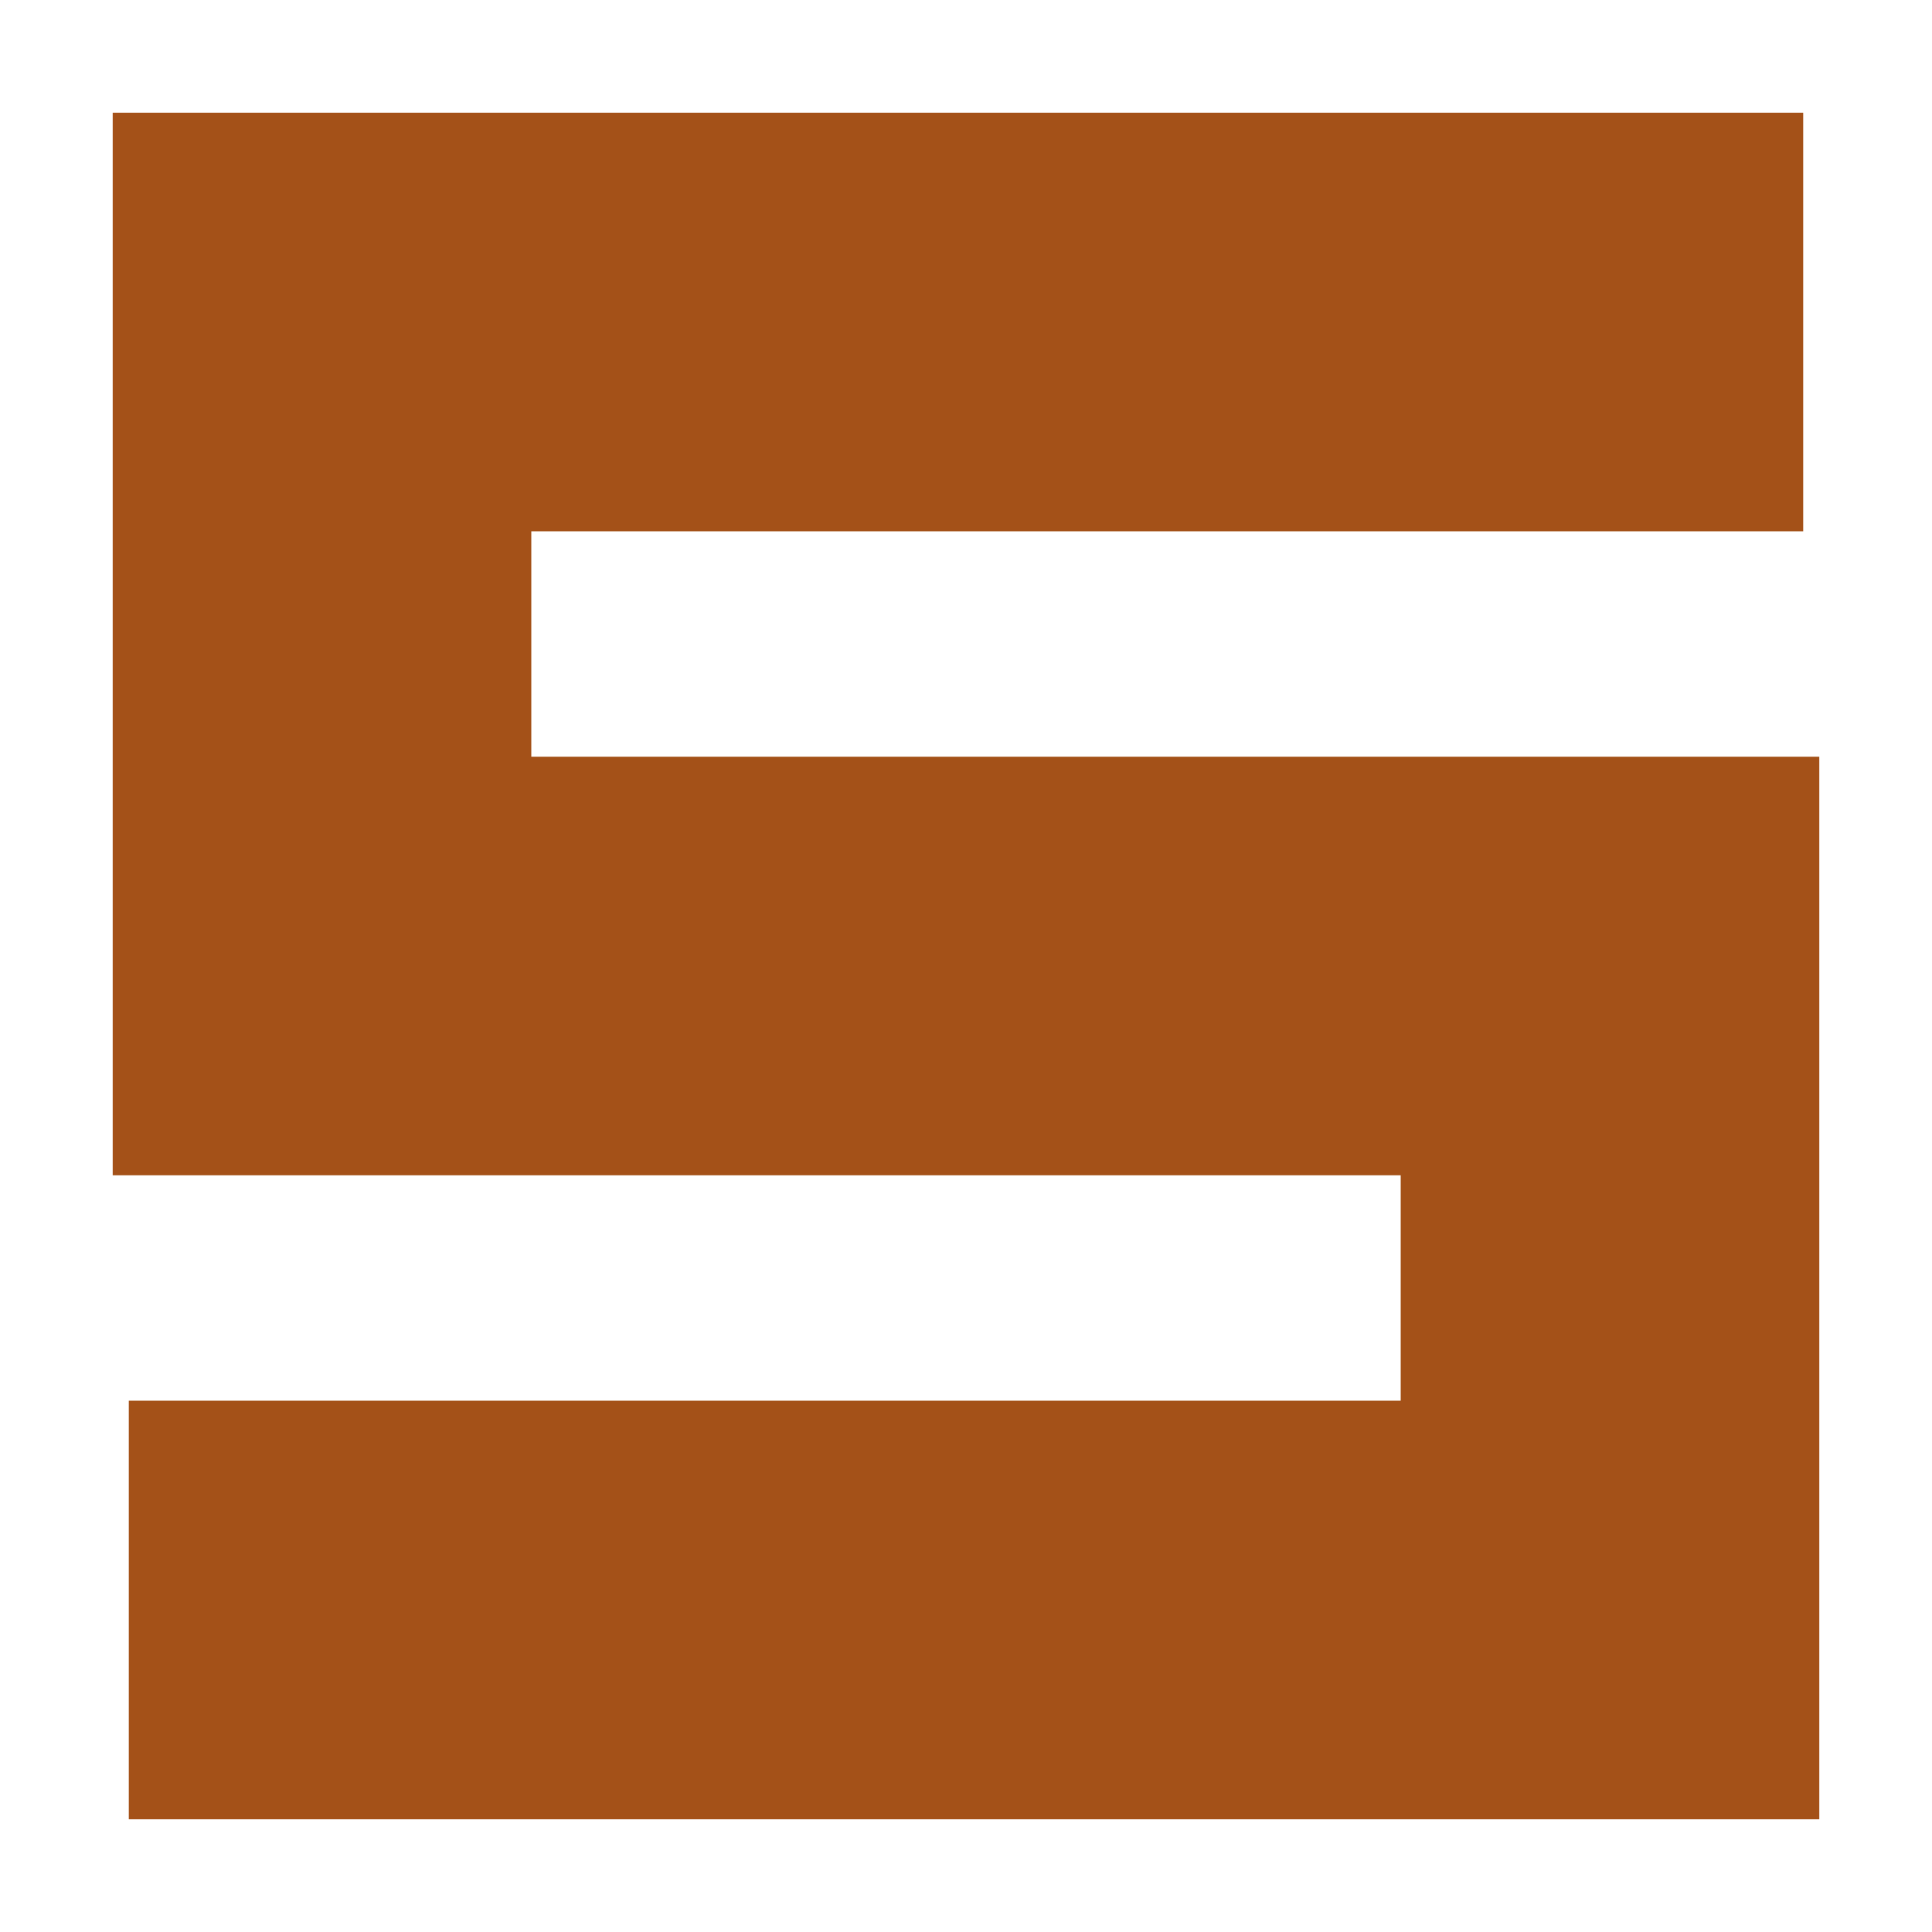
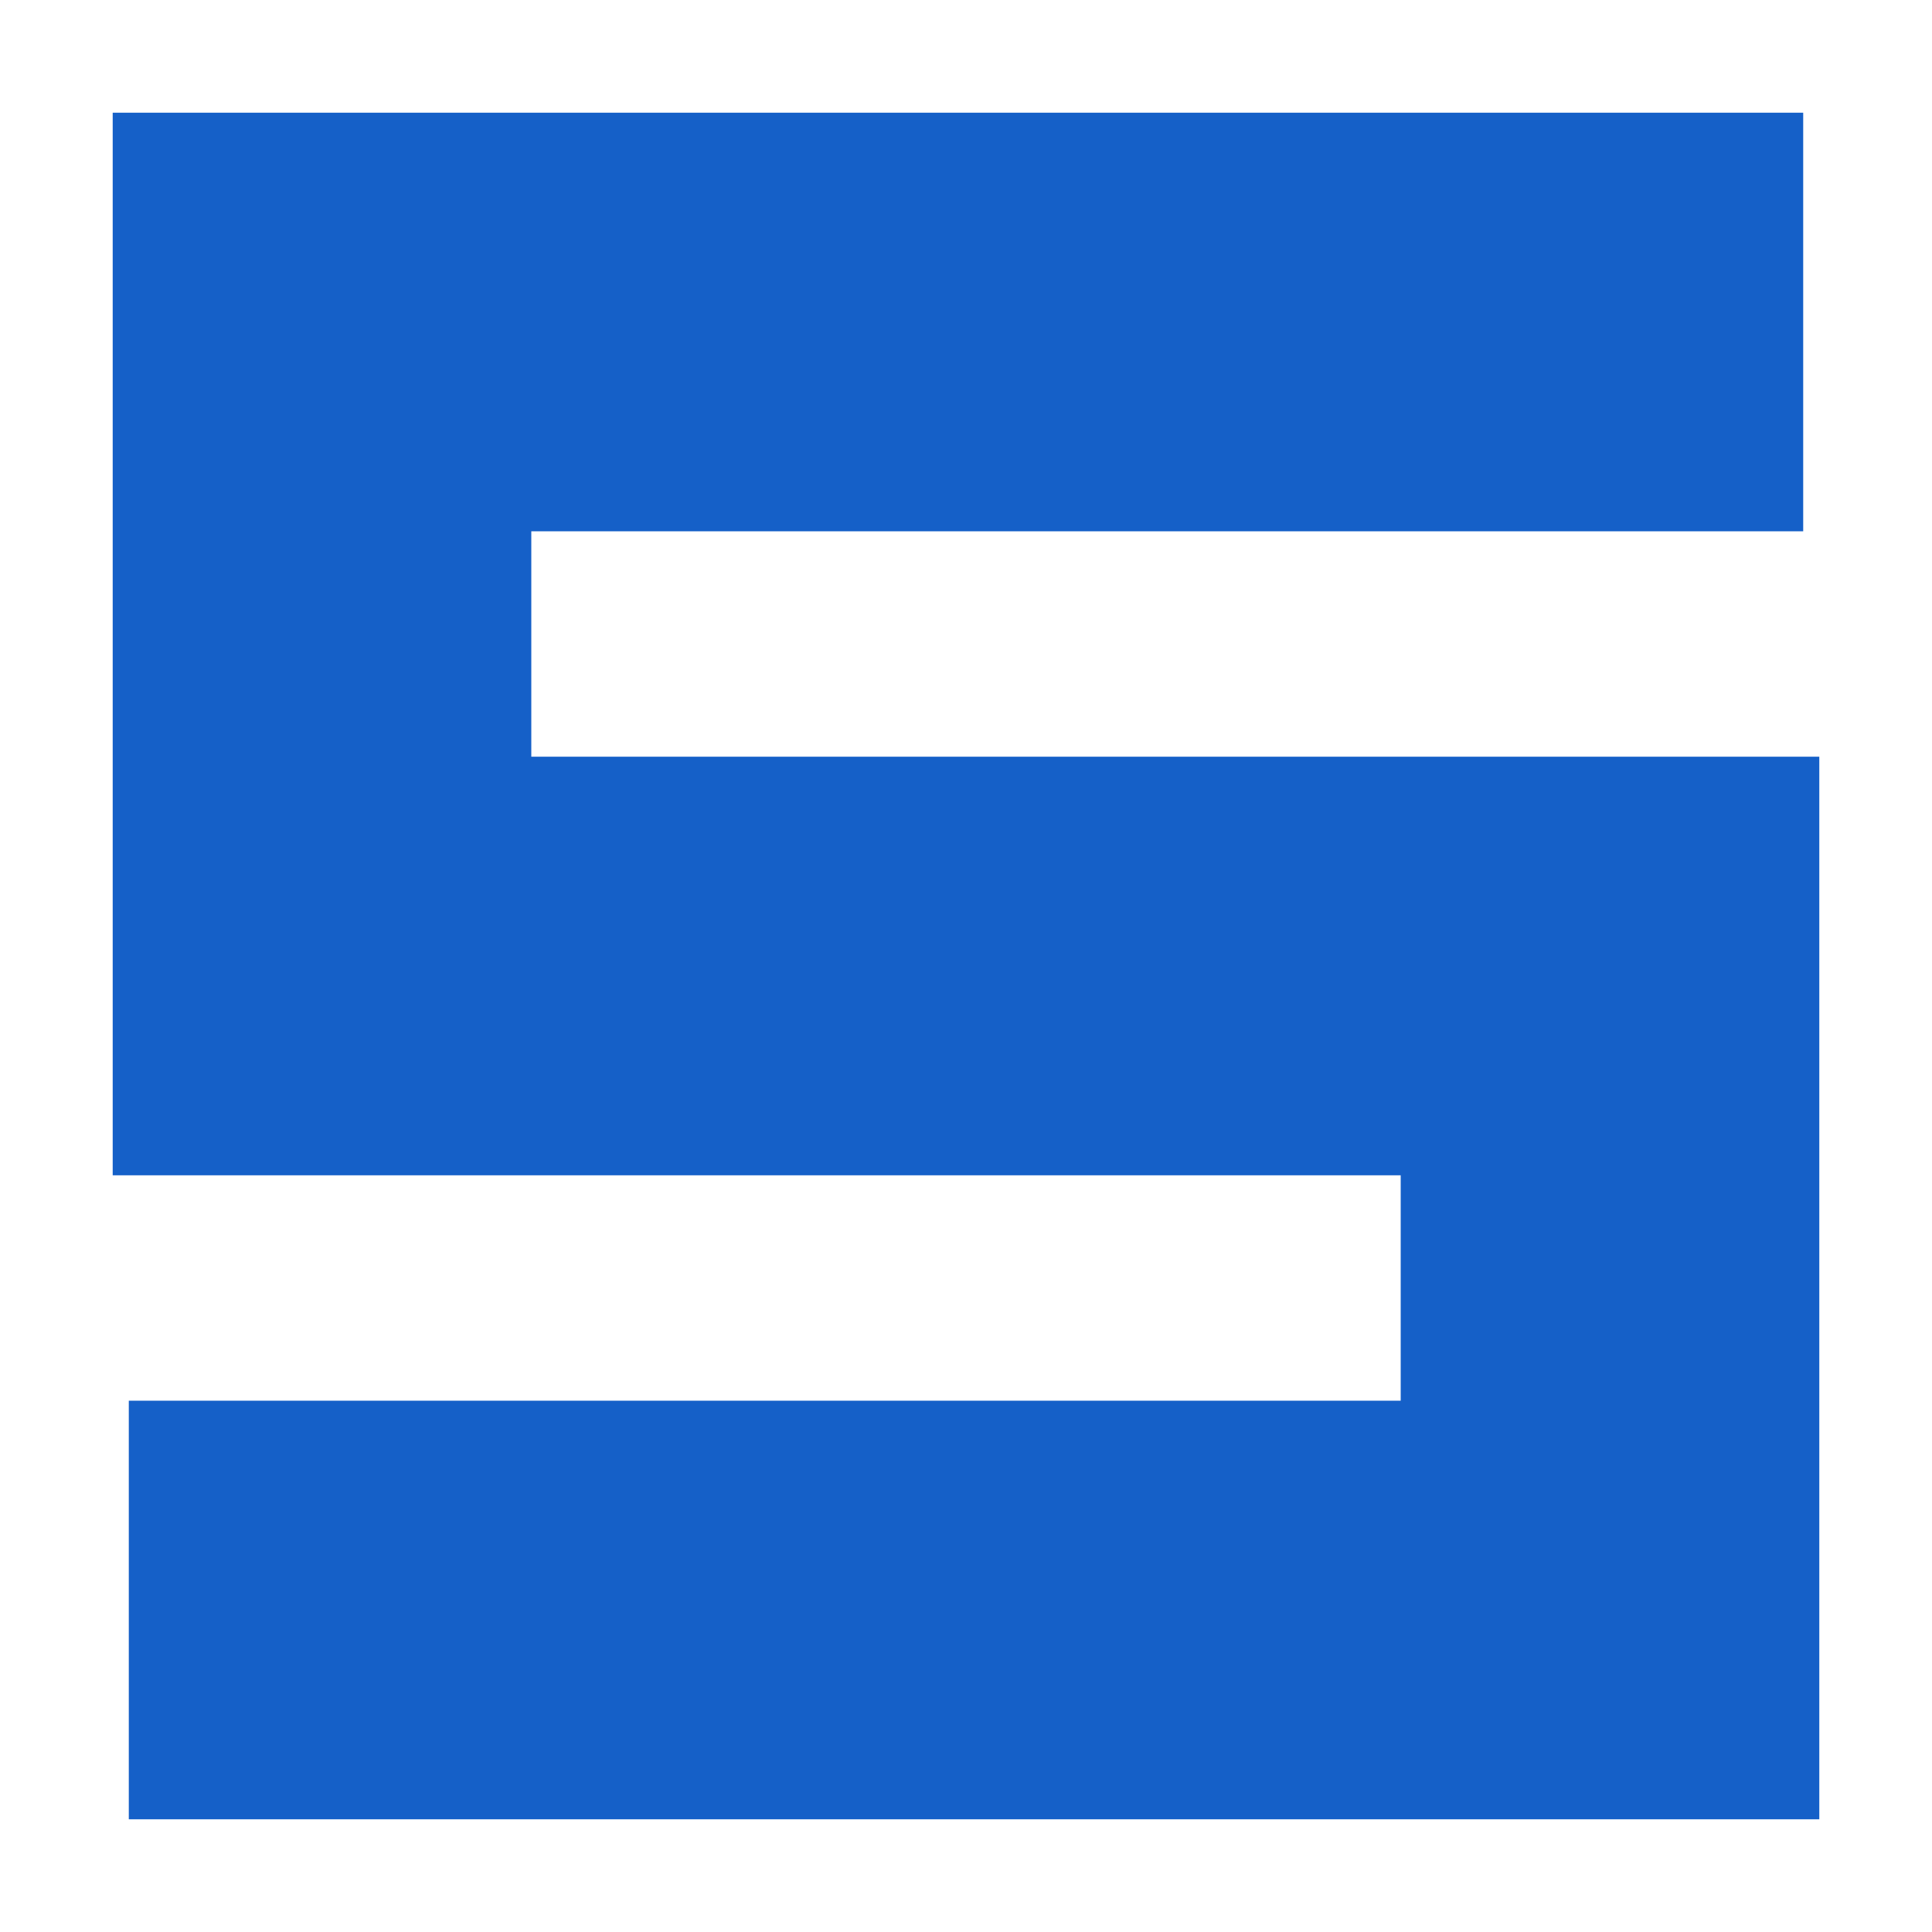
<svg xmlns="http://www.w3.org/2000/svg" viewBox="1 1 30 30" role="img" aria-label="SYRIATECH">
-   <path d="M29 6H6v10h20v10H3" fill="none" stroke="#A45118" stroke-width="6.5" stroke-linecap="butt" stroke-linejoin="miter" />
+   <path d="M29 6H6v10h20v10H3" fill="none" stroke="#1560C8" stroke-width="6.5" stroke-linecap="butt" stroke-linejoin="miter" />
</svg>
